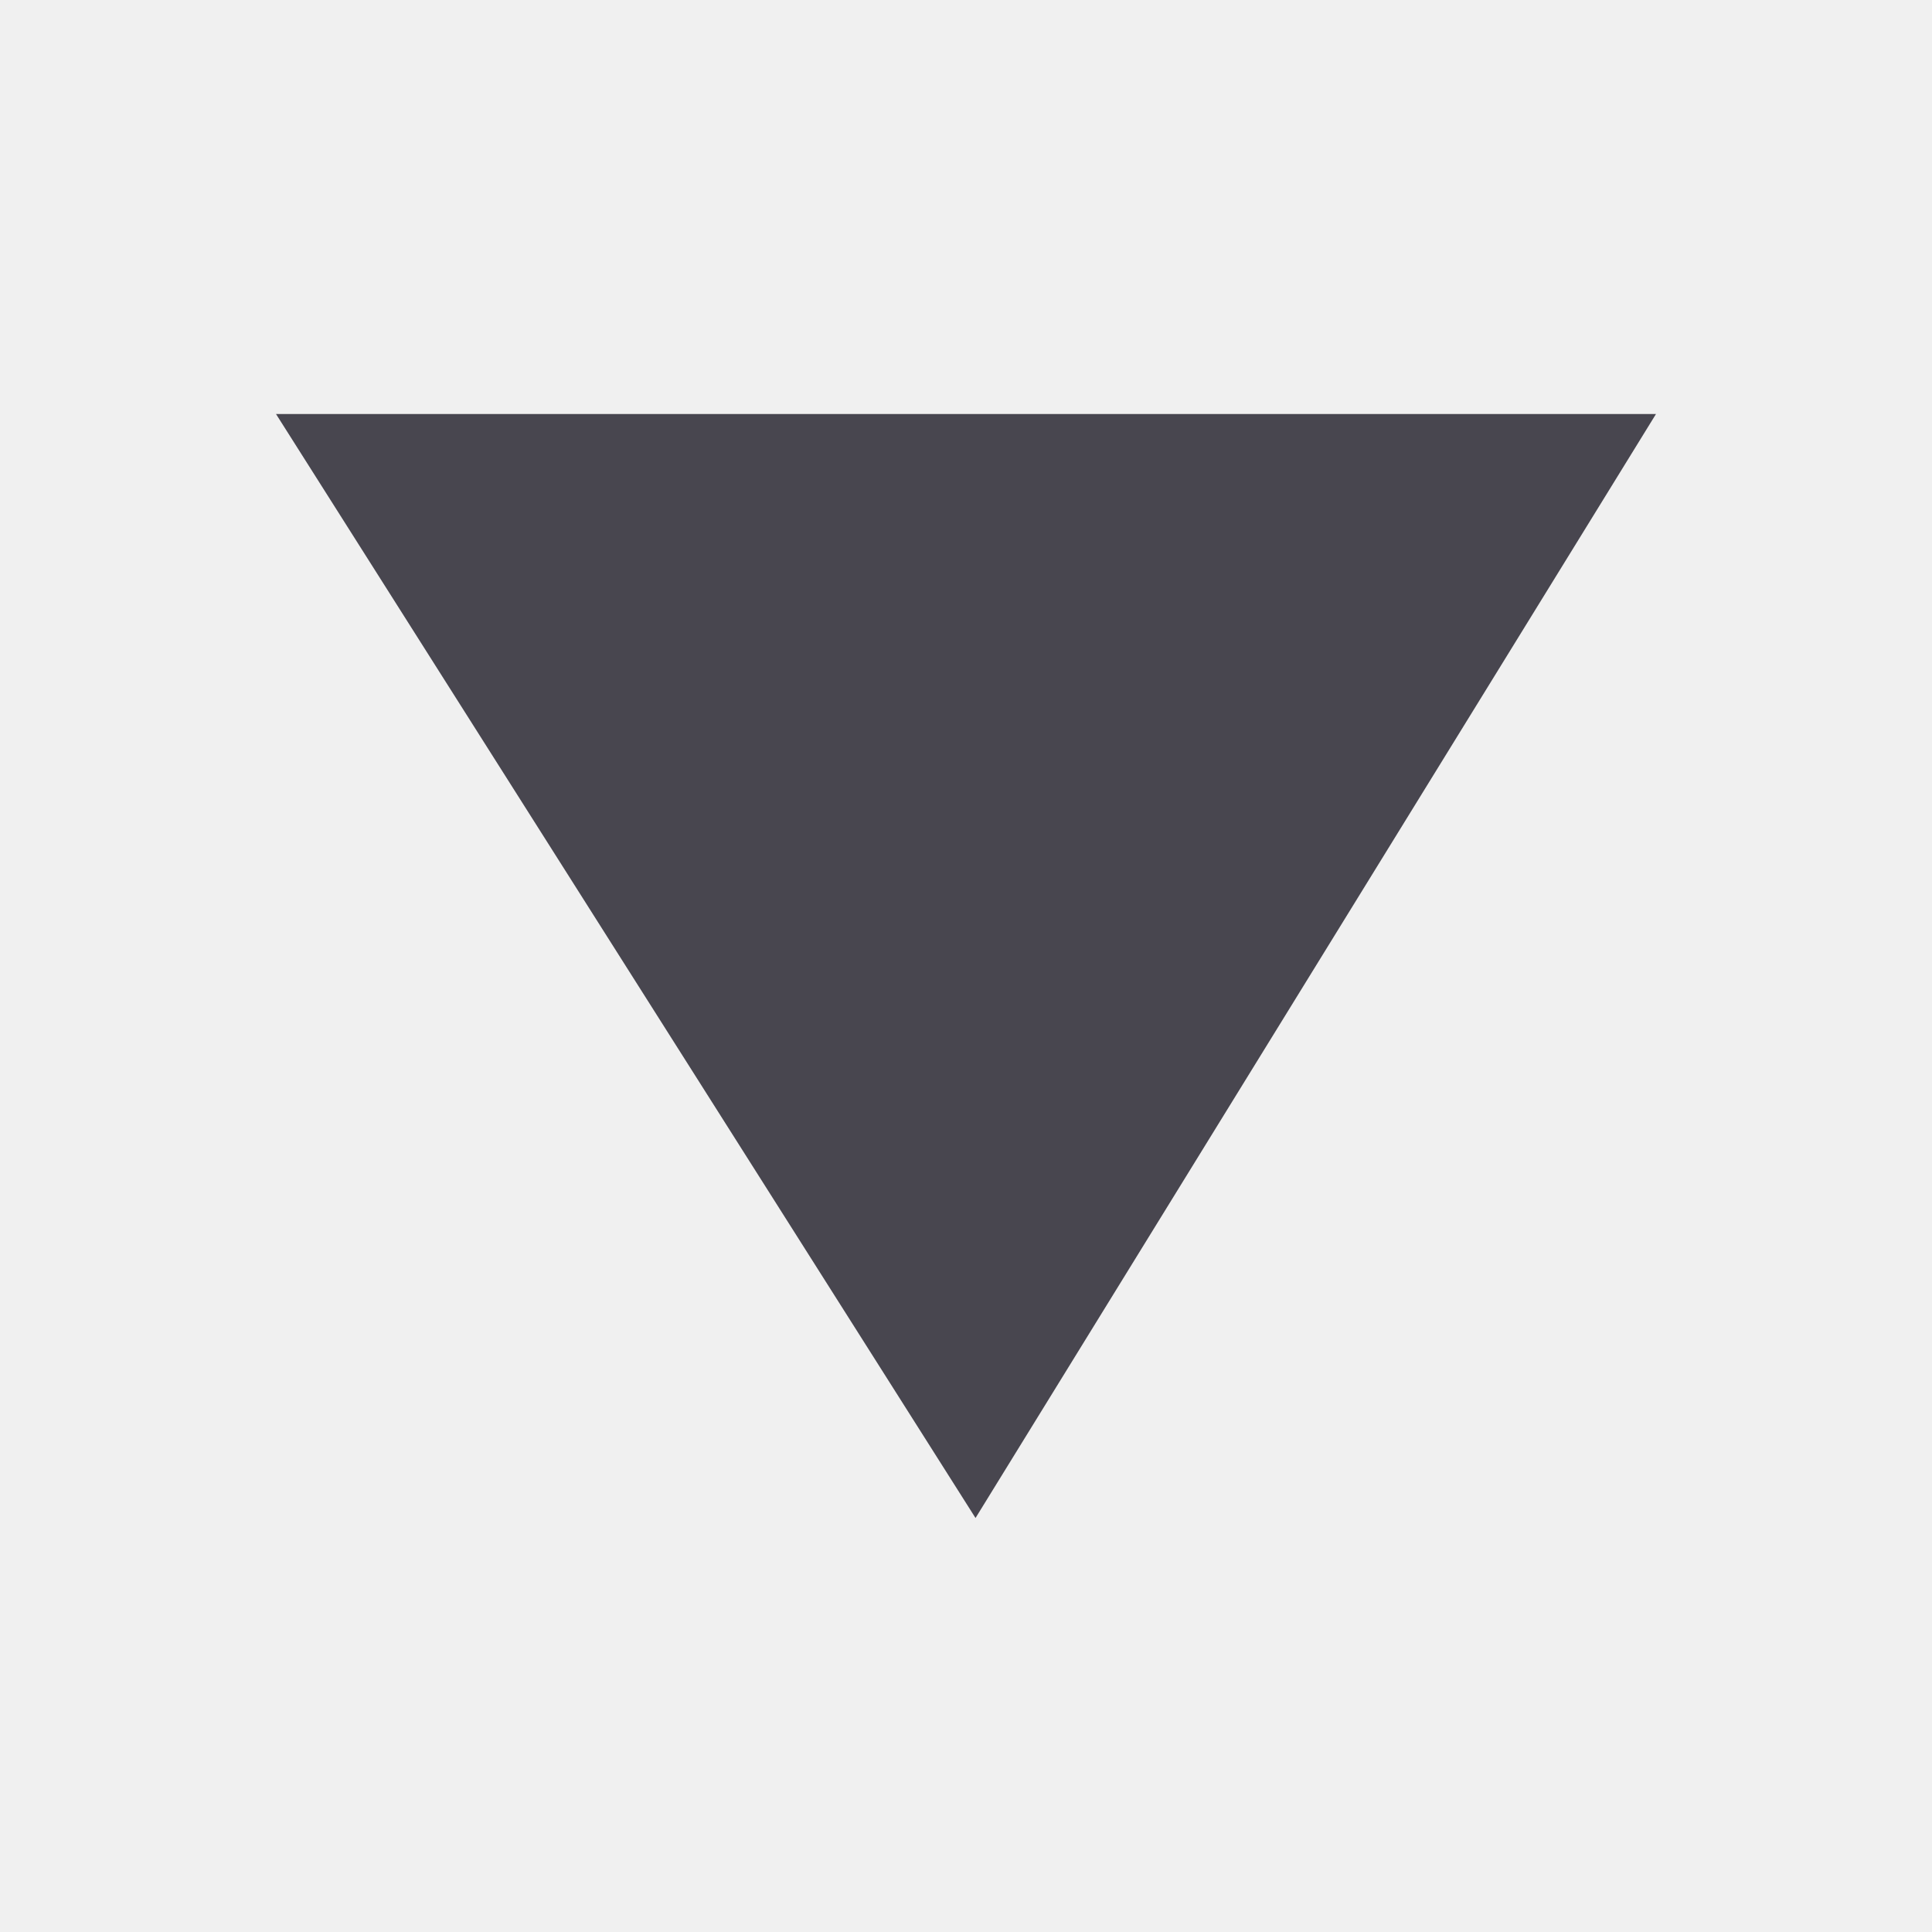
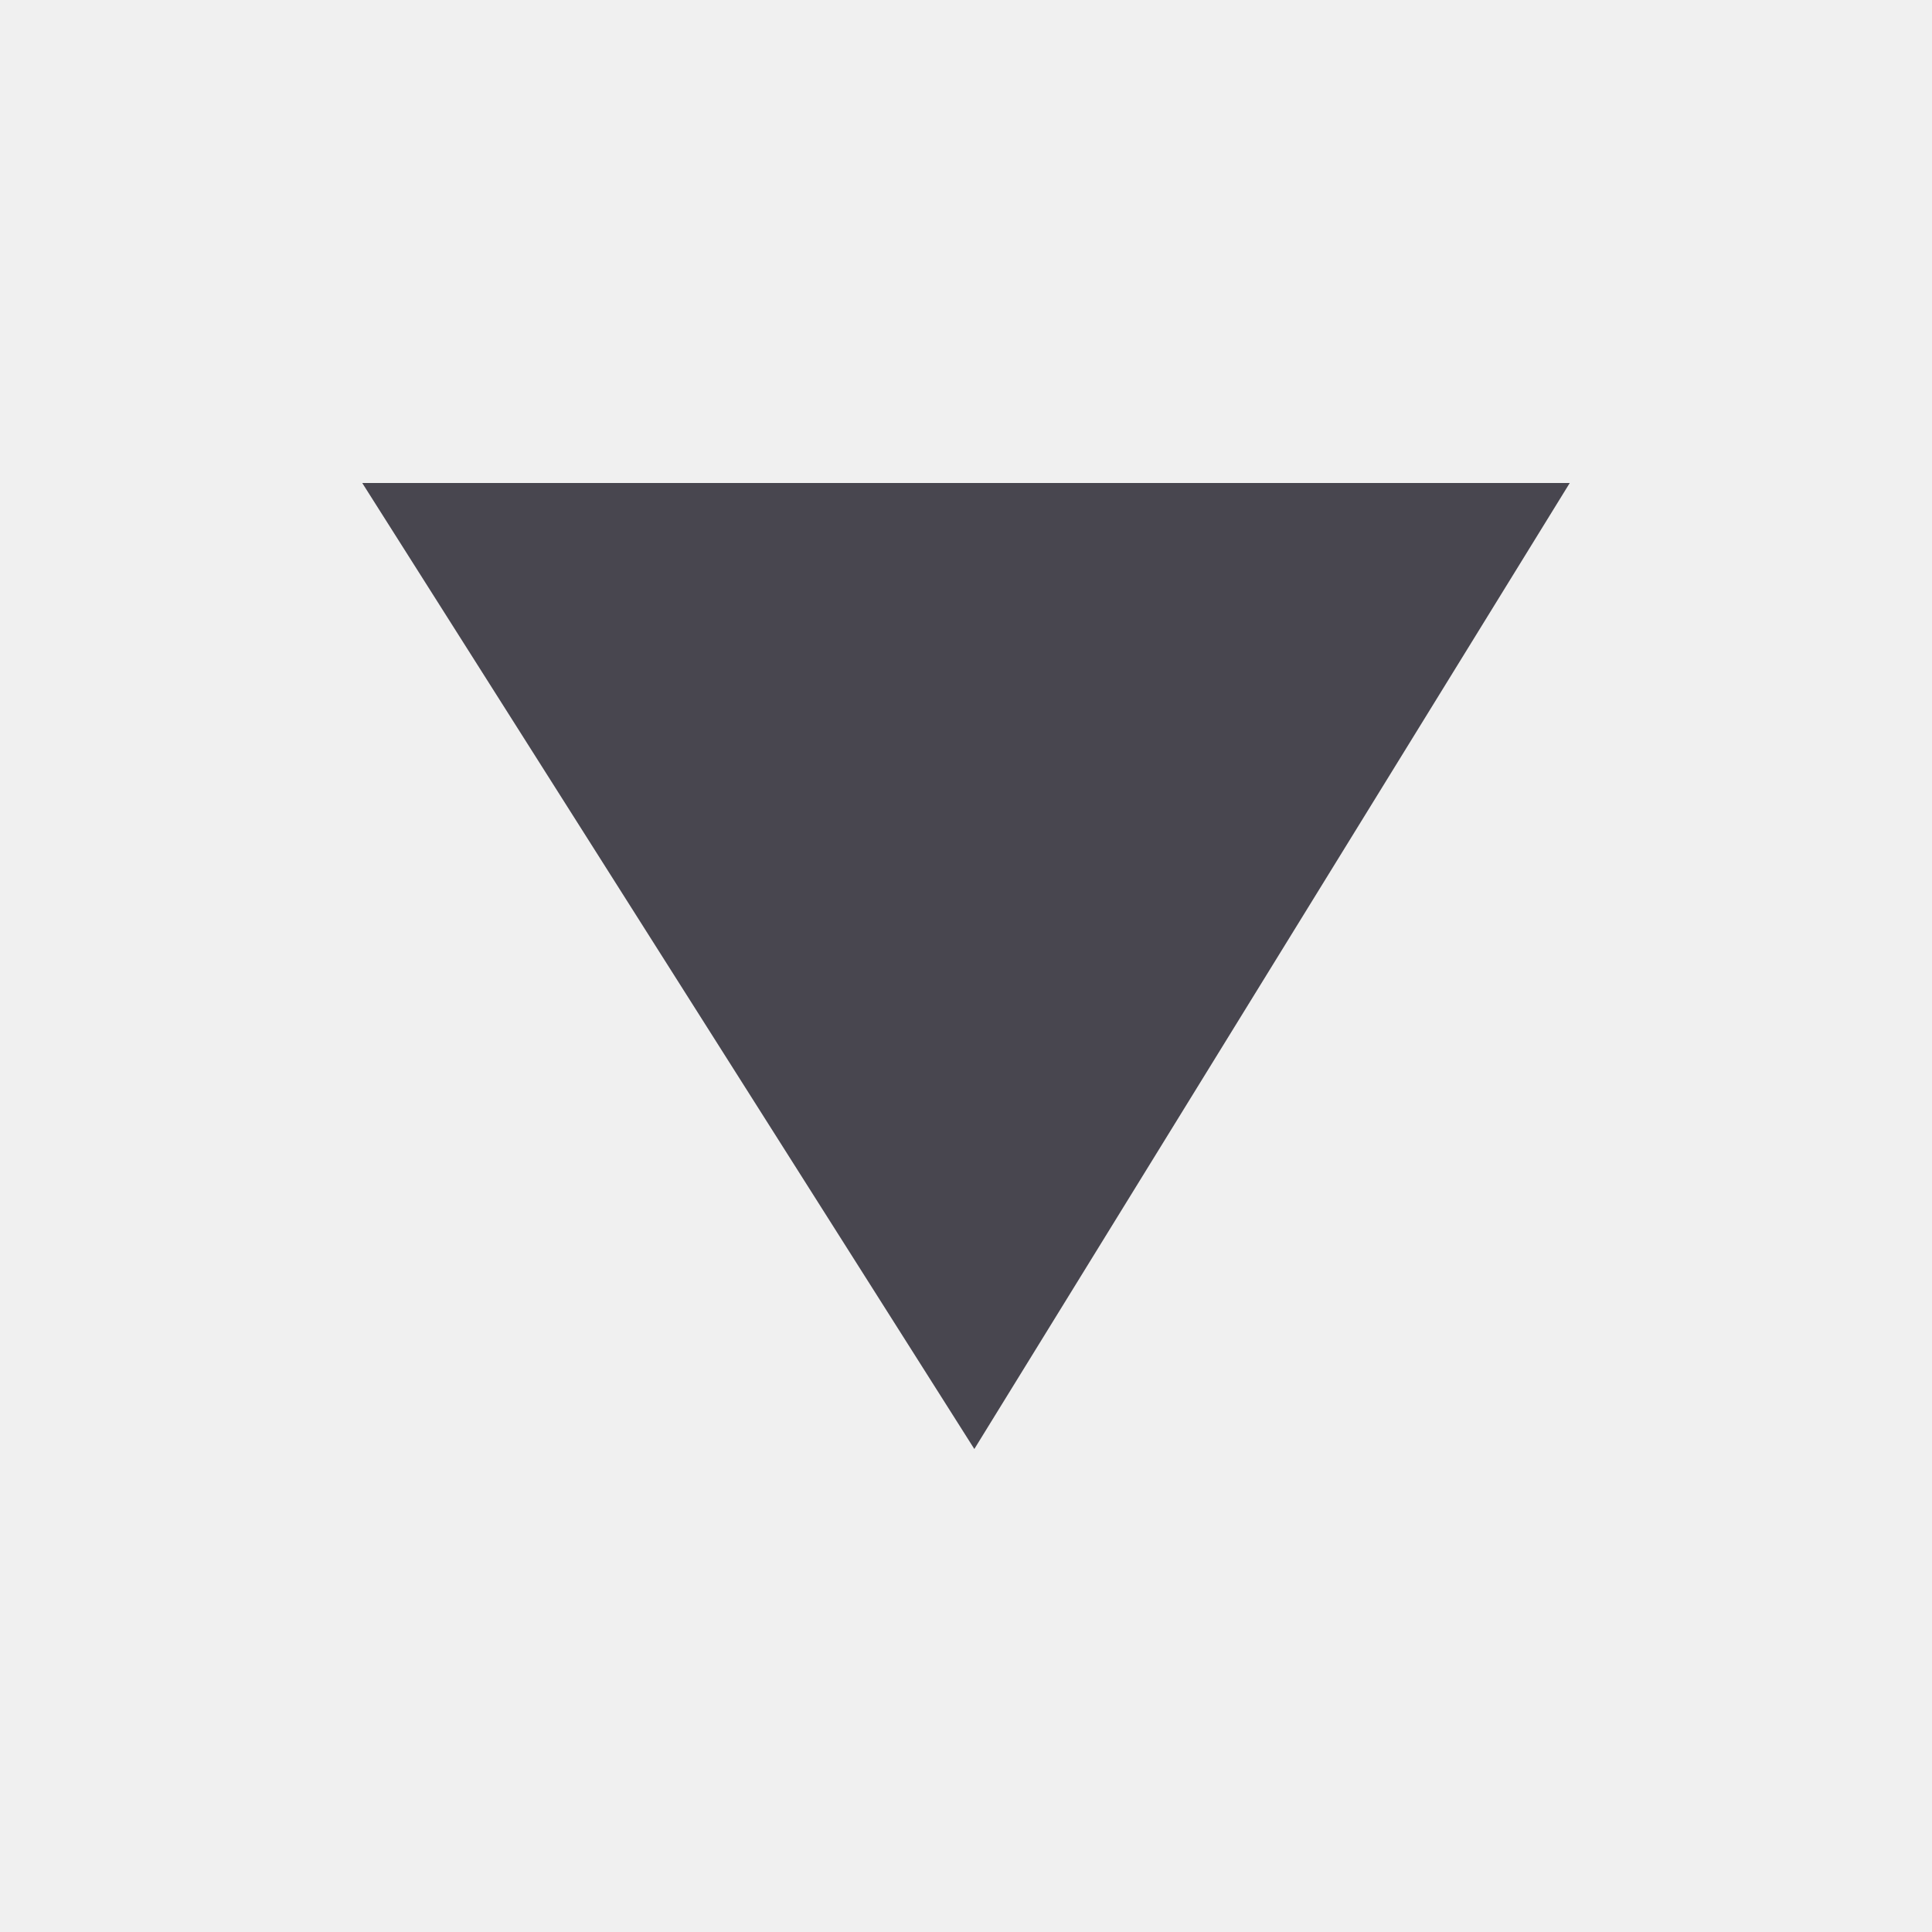
- <svg xmlns="http://www.w3.org/2000/svg" width="14px" height="14px" viewBox="0 0 14 14" version="1.1">
-   <defs />
-   <g id="Assets---SVGs-for-Harry" stroke="none" stroke-width="1" fill="none" fill-rule="evenodd">
-     <g id="arrow-down" fill="#48464F">
-       <polygon points="2 3 7.069 11 12 3" />
+ <svg xmlns="http://www.w3.org/2000/svg" xmlns:xlink="http://www.w3.org/1999/xlink" width="16px" height="16px" viewBox="0 0 16 16" version="1.1">
+   <defs>
+     <polygon id="path-1" points="3 4 8.069 12 13 4" />
+   </defs>
+   <g id="Final---SVGs-for-Harry" stroke="none" stroke-width="1" fill="none" fill-rule="evenodd">
+     <g id="Triangle-Down">
+       <mask id="mask-2" fill="white">
+         <use xlink:href="#path-1" />
+       </mask>
+       <use fill="#48464F" xlink:href="#path-1" />
    </g>
  </g>
</svg>
